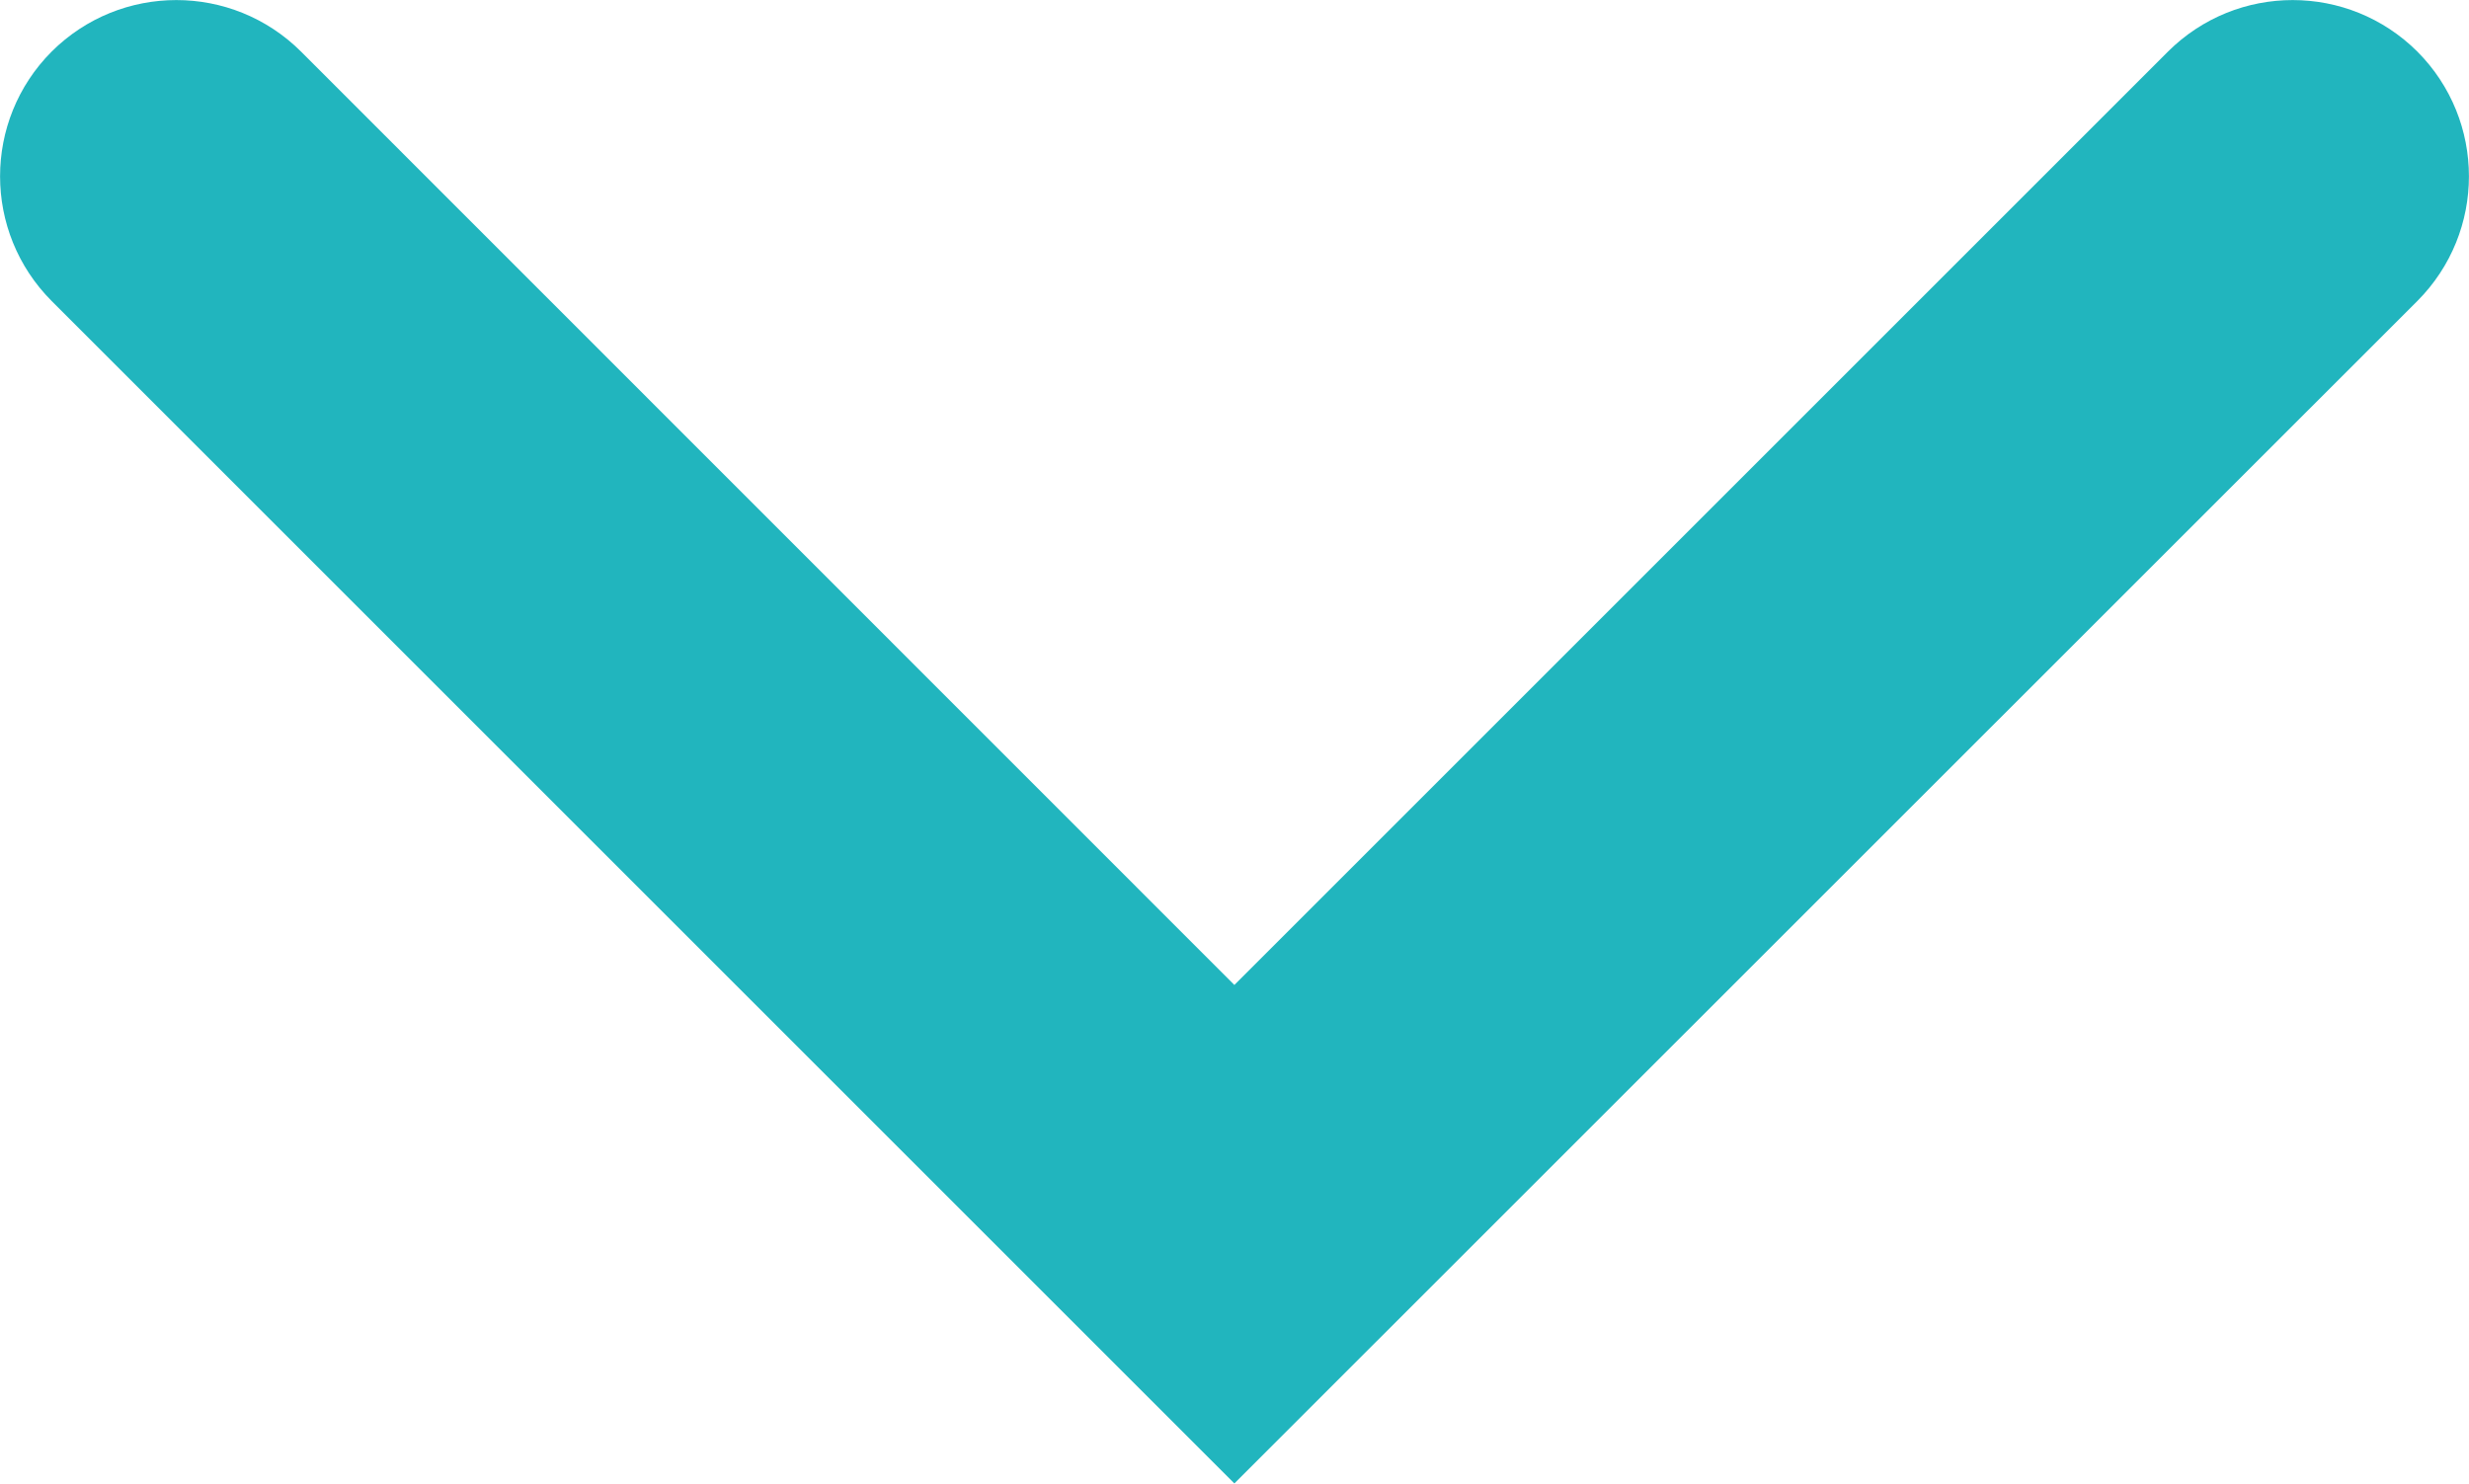
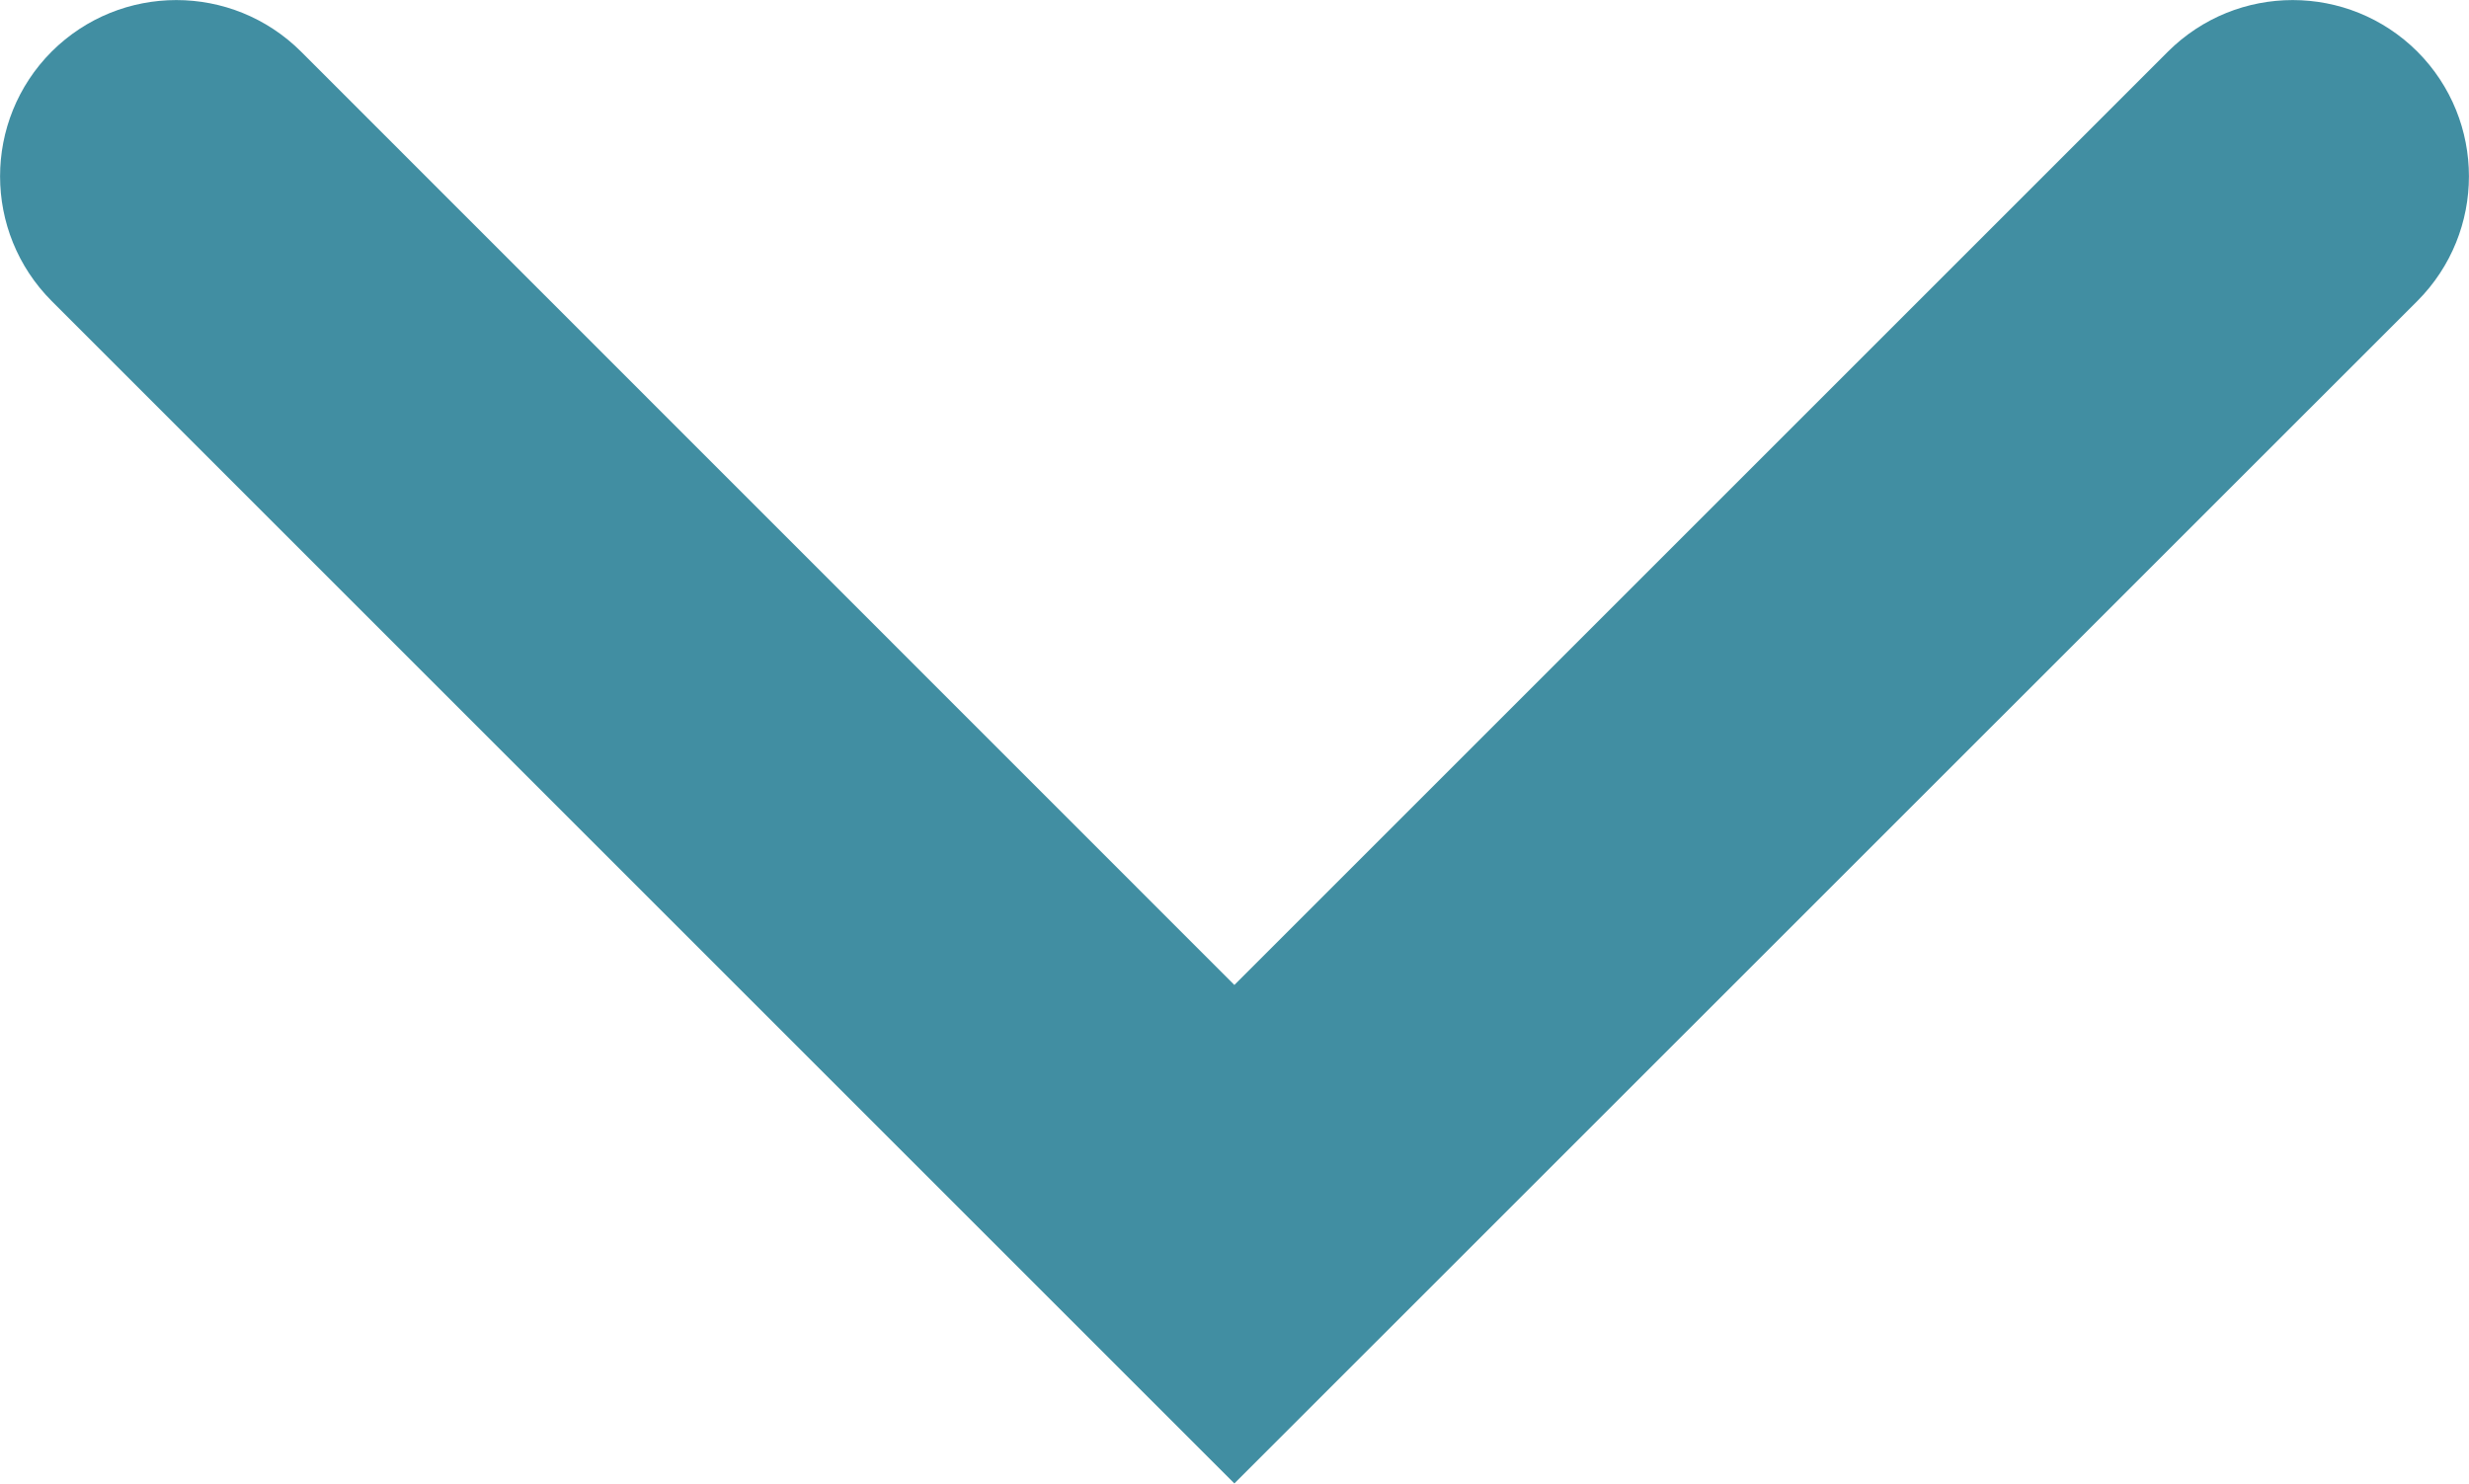
<svg xmlns="http://www.w3.org/2000/svg" preserveAspectRatio="none" overflow="visible" style="display: block;" width="9.661" height="5.806" viewBox="0 0 9.661 5.806" fill="none">
-   <path id="Vector 1 (Stroke)" d="M8.483 0.202C8.753 -0.067 9.189 -0.067 9.459 0.202C9.728 0.472 9.728 0.908 9.459 1.178L4.83 5.806L0.202 1.178C-0.067 0.908 -0.067 0.472 0.202 0.202C0.472 -0.067 0.908 -0.067 1.178 0.202L4.83 3.855L8.483 0.202Z" fill="#21B5BE" />
+   <path id="Vector 1 (Stroke)" d="M8.483 0.202C8.753 -0.067 9.189 -0.067 9.459 0.202C9.728 0.472 9.728 0.908 9.459 1.178L4.83 5.806L0.202 1.178C-0.067 0.908 -0.067 0.472 0.202 0.202C0.472 -0.067 0.908 -0.067 1.178 0.202L4.83 3.855L8.483 0.202Z" fill="#418ea2" />
</svg>
